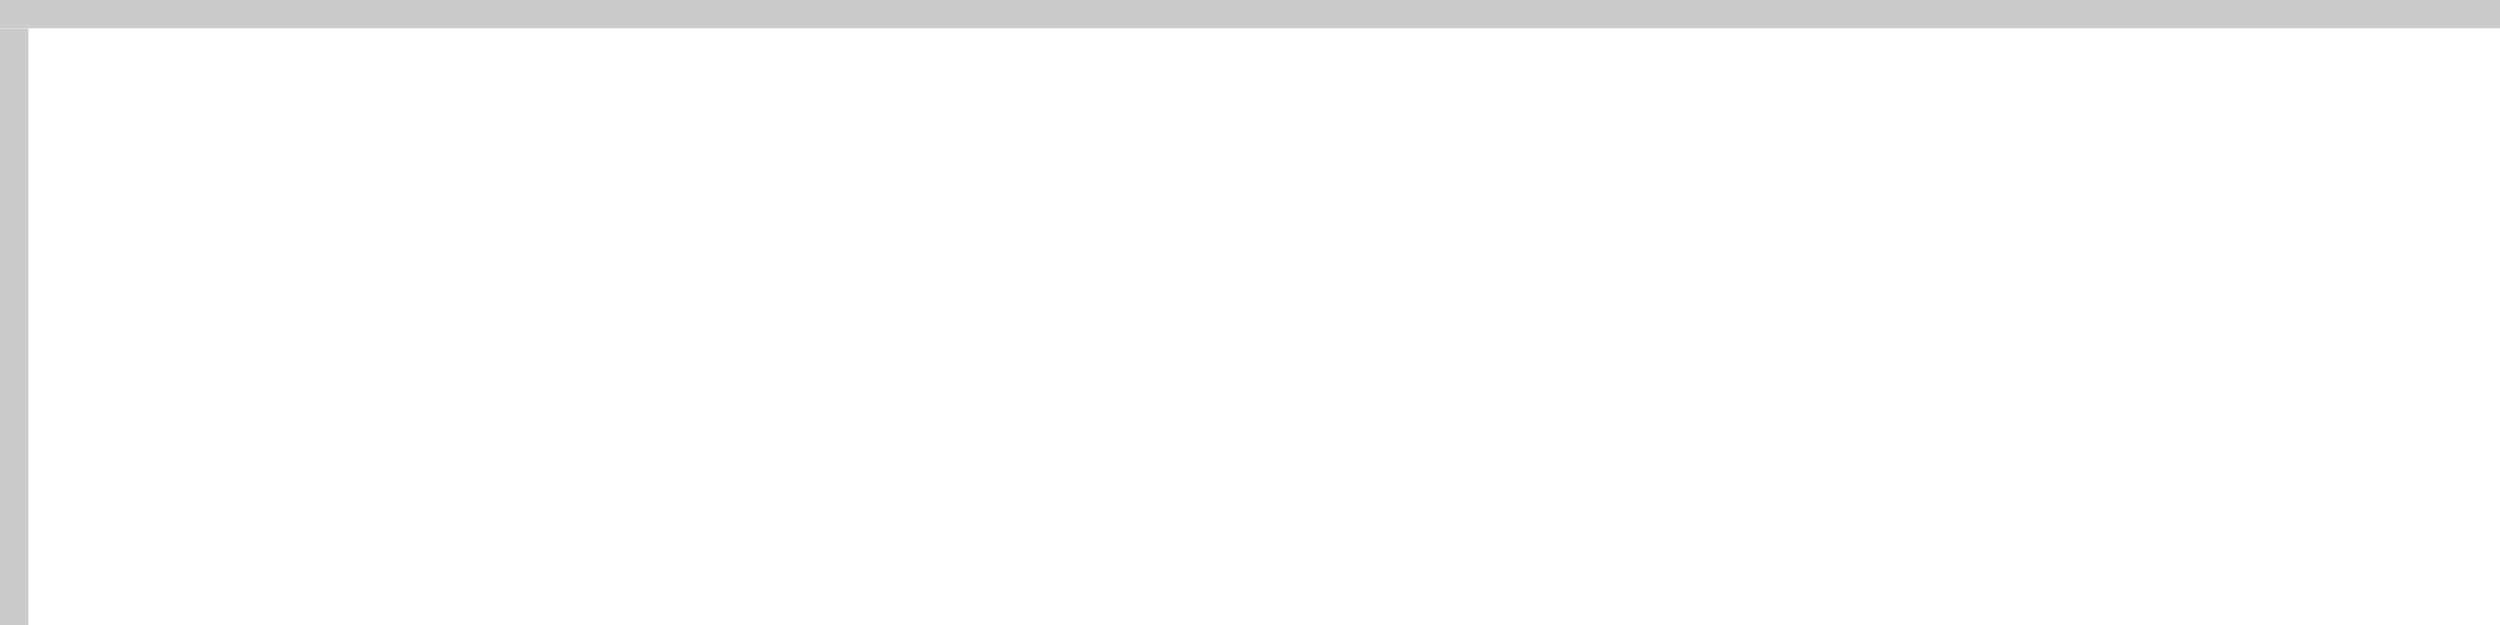
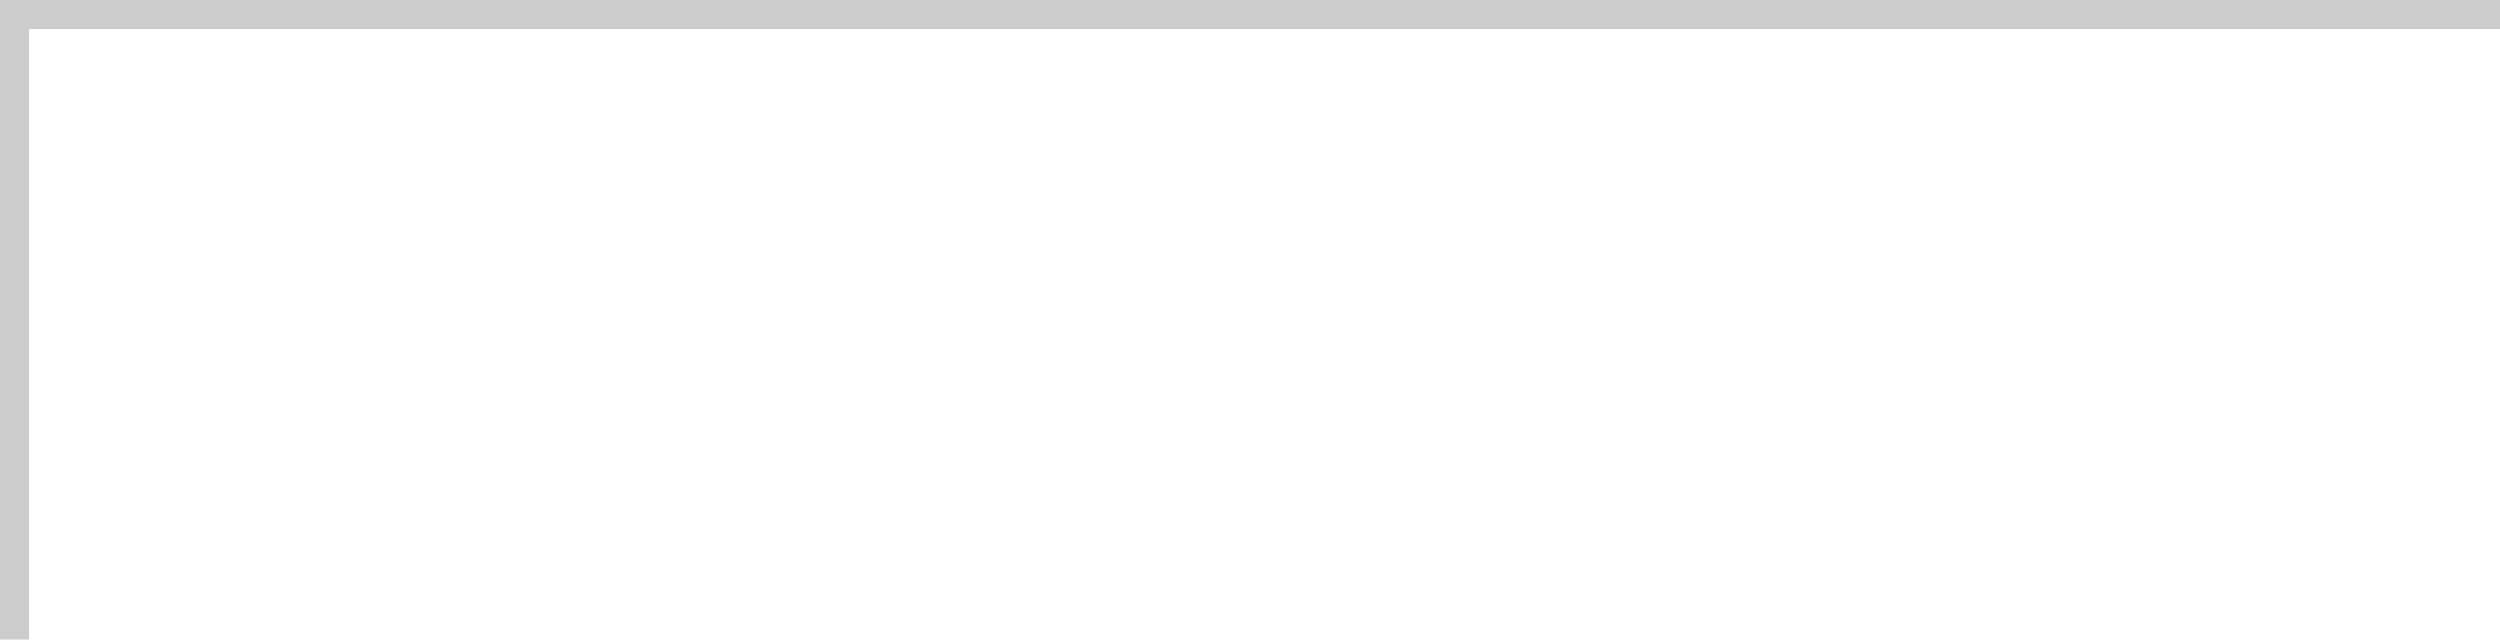
- <svg xmlns="http://www.w3.org/2000/svg" version="1.1" width="88px" height="22px" viewBox="466 105 88 22">
-   <path d="M 1 1  L 88 1  L 88 22  L 1 22  L 1 1  Z " fill-rule="nonzero" fill="rgba(255, 255, 255, 1)" stroke="none" transform="matrix(1 0 0 1 466 105 )" class="fill" />
-   <path d="M 0.5 1  L 0.5 22  " stroke-width="1" stroke-dasharray="0" stroke="rgba(204, 204, 204, 1)" fill="none" transform="matrix(1 0 0 1 466 105 )" class="stroke" />
-   <path d="M 0 0.5  L 88 0.5  " stroke-width="1" stroke-dasharray="0" stroke="rgba(204, 204, 204, 1)" fill="none" transform="matrix(1 0 0 1 466 105 )" class="stroke" />
+ <svg xmlns="http://www.w3.org/2000/svg" version="1.1" width="86px" height="22px" viewBox="380 105 86 22">
+   <path d="M 1 1  L 86 1  L 86 22  L 1 22  L 1 1  Z " fill-rule="nonzero" fill="rgba(255, 255, 255, 1)" stroke="none" transform="matrix(1 0 0 1 380 105 )" class="fill" />
+   <path d="M 0.5 1  L 0.5 22  " stroke-width="1" stroke-dasharray="0" stroke="rgba(204, 204, 204, 1)" fill="none" transform="matrix(1 0 0 1 380 105 )" class="stroke" />
+   <path d="M 0 0.5  L 86 0.5  " stroke-width="1" stroke-dasharray="0" stroke="rgba(204, 204, 204, 1)" fill="none" transform="matrix(1 0 0 1 380 105 )" class="stroke" />
</svg>
